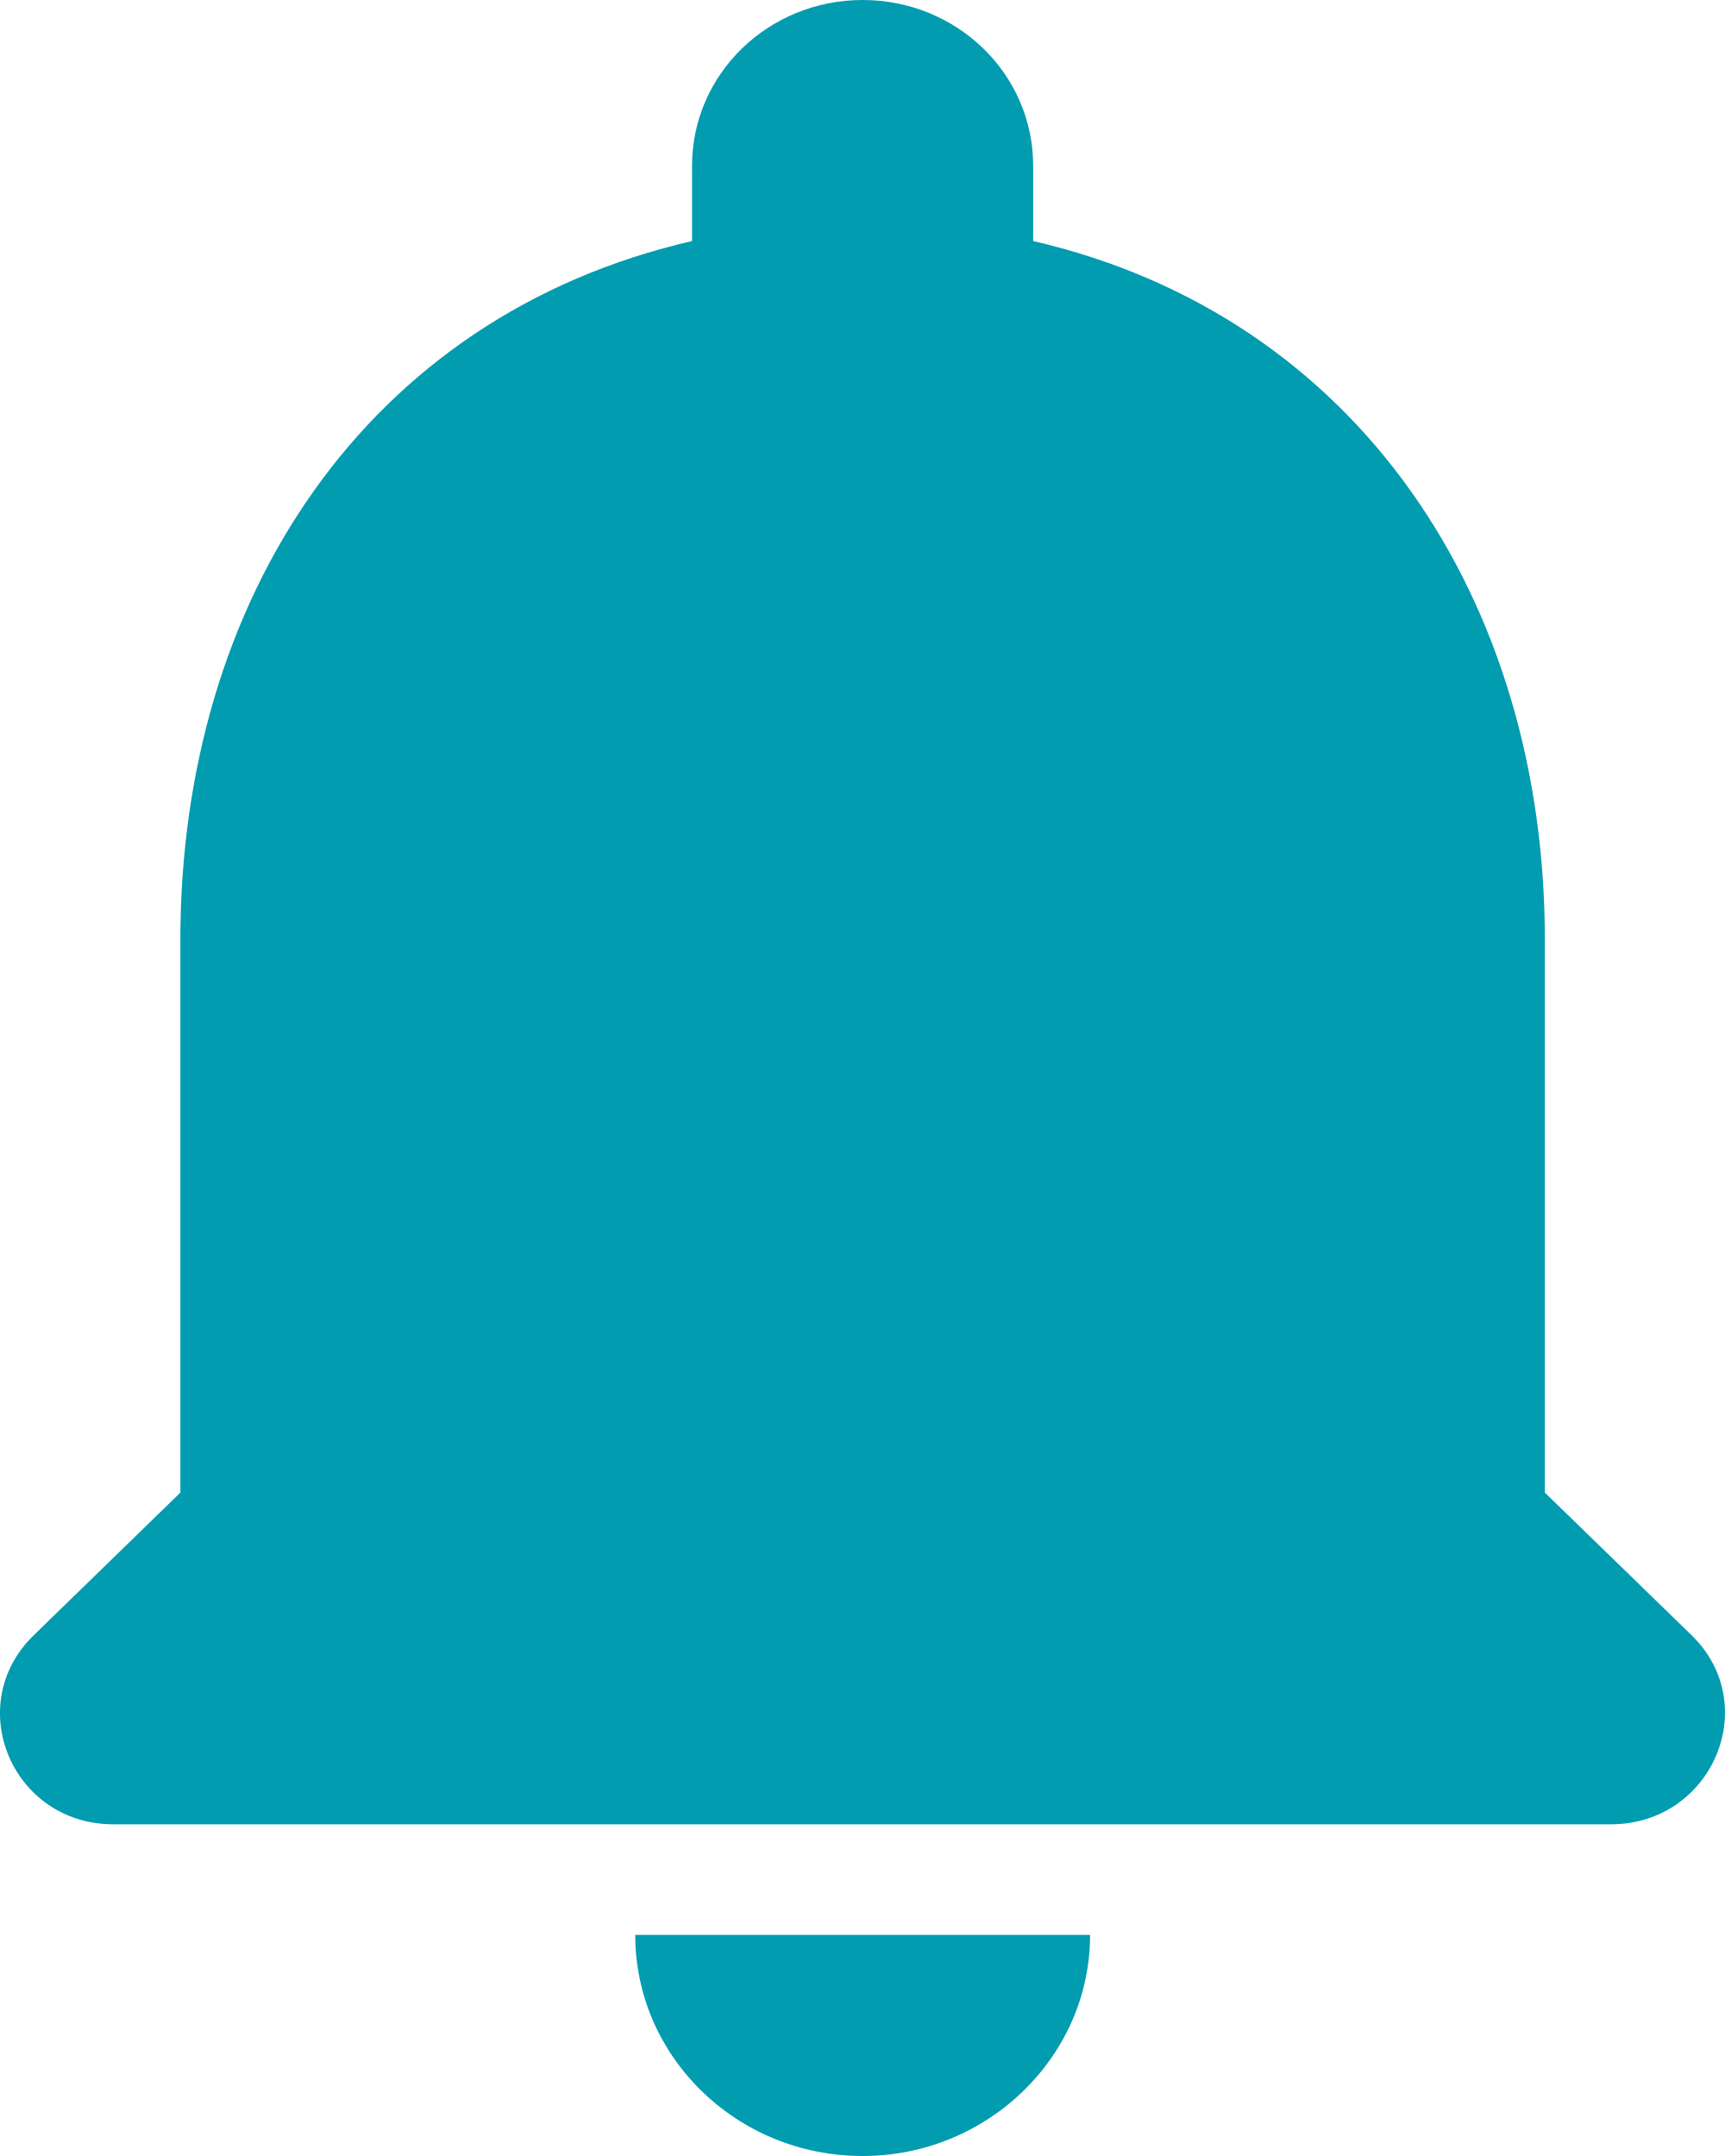
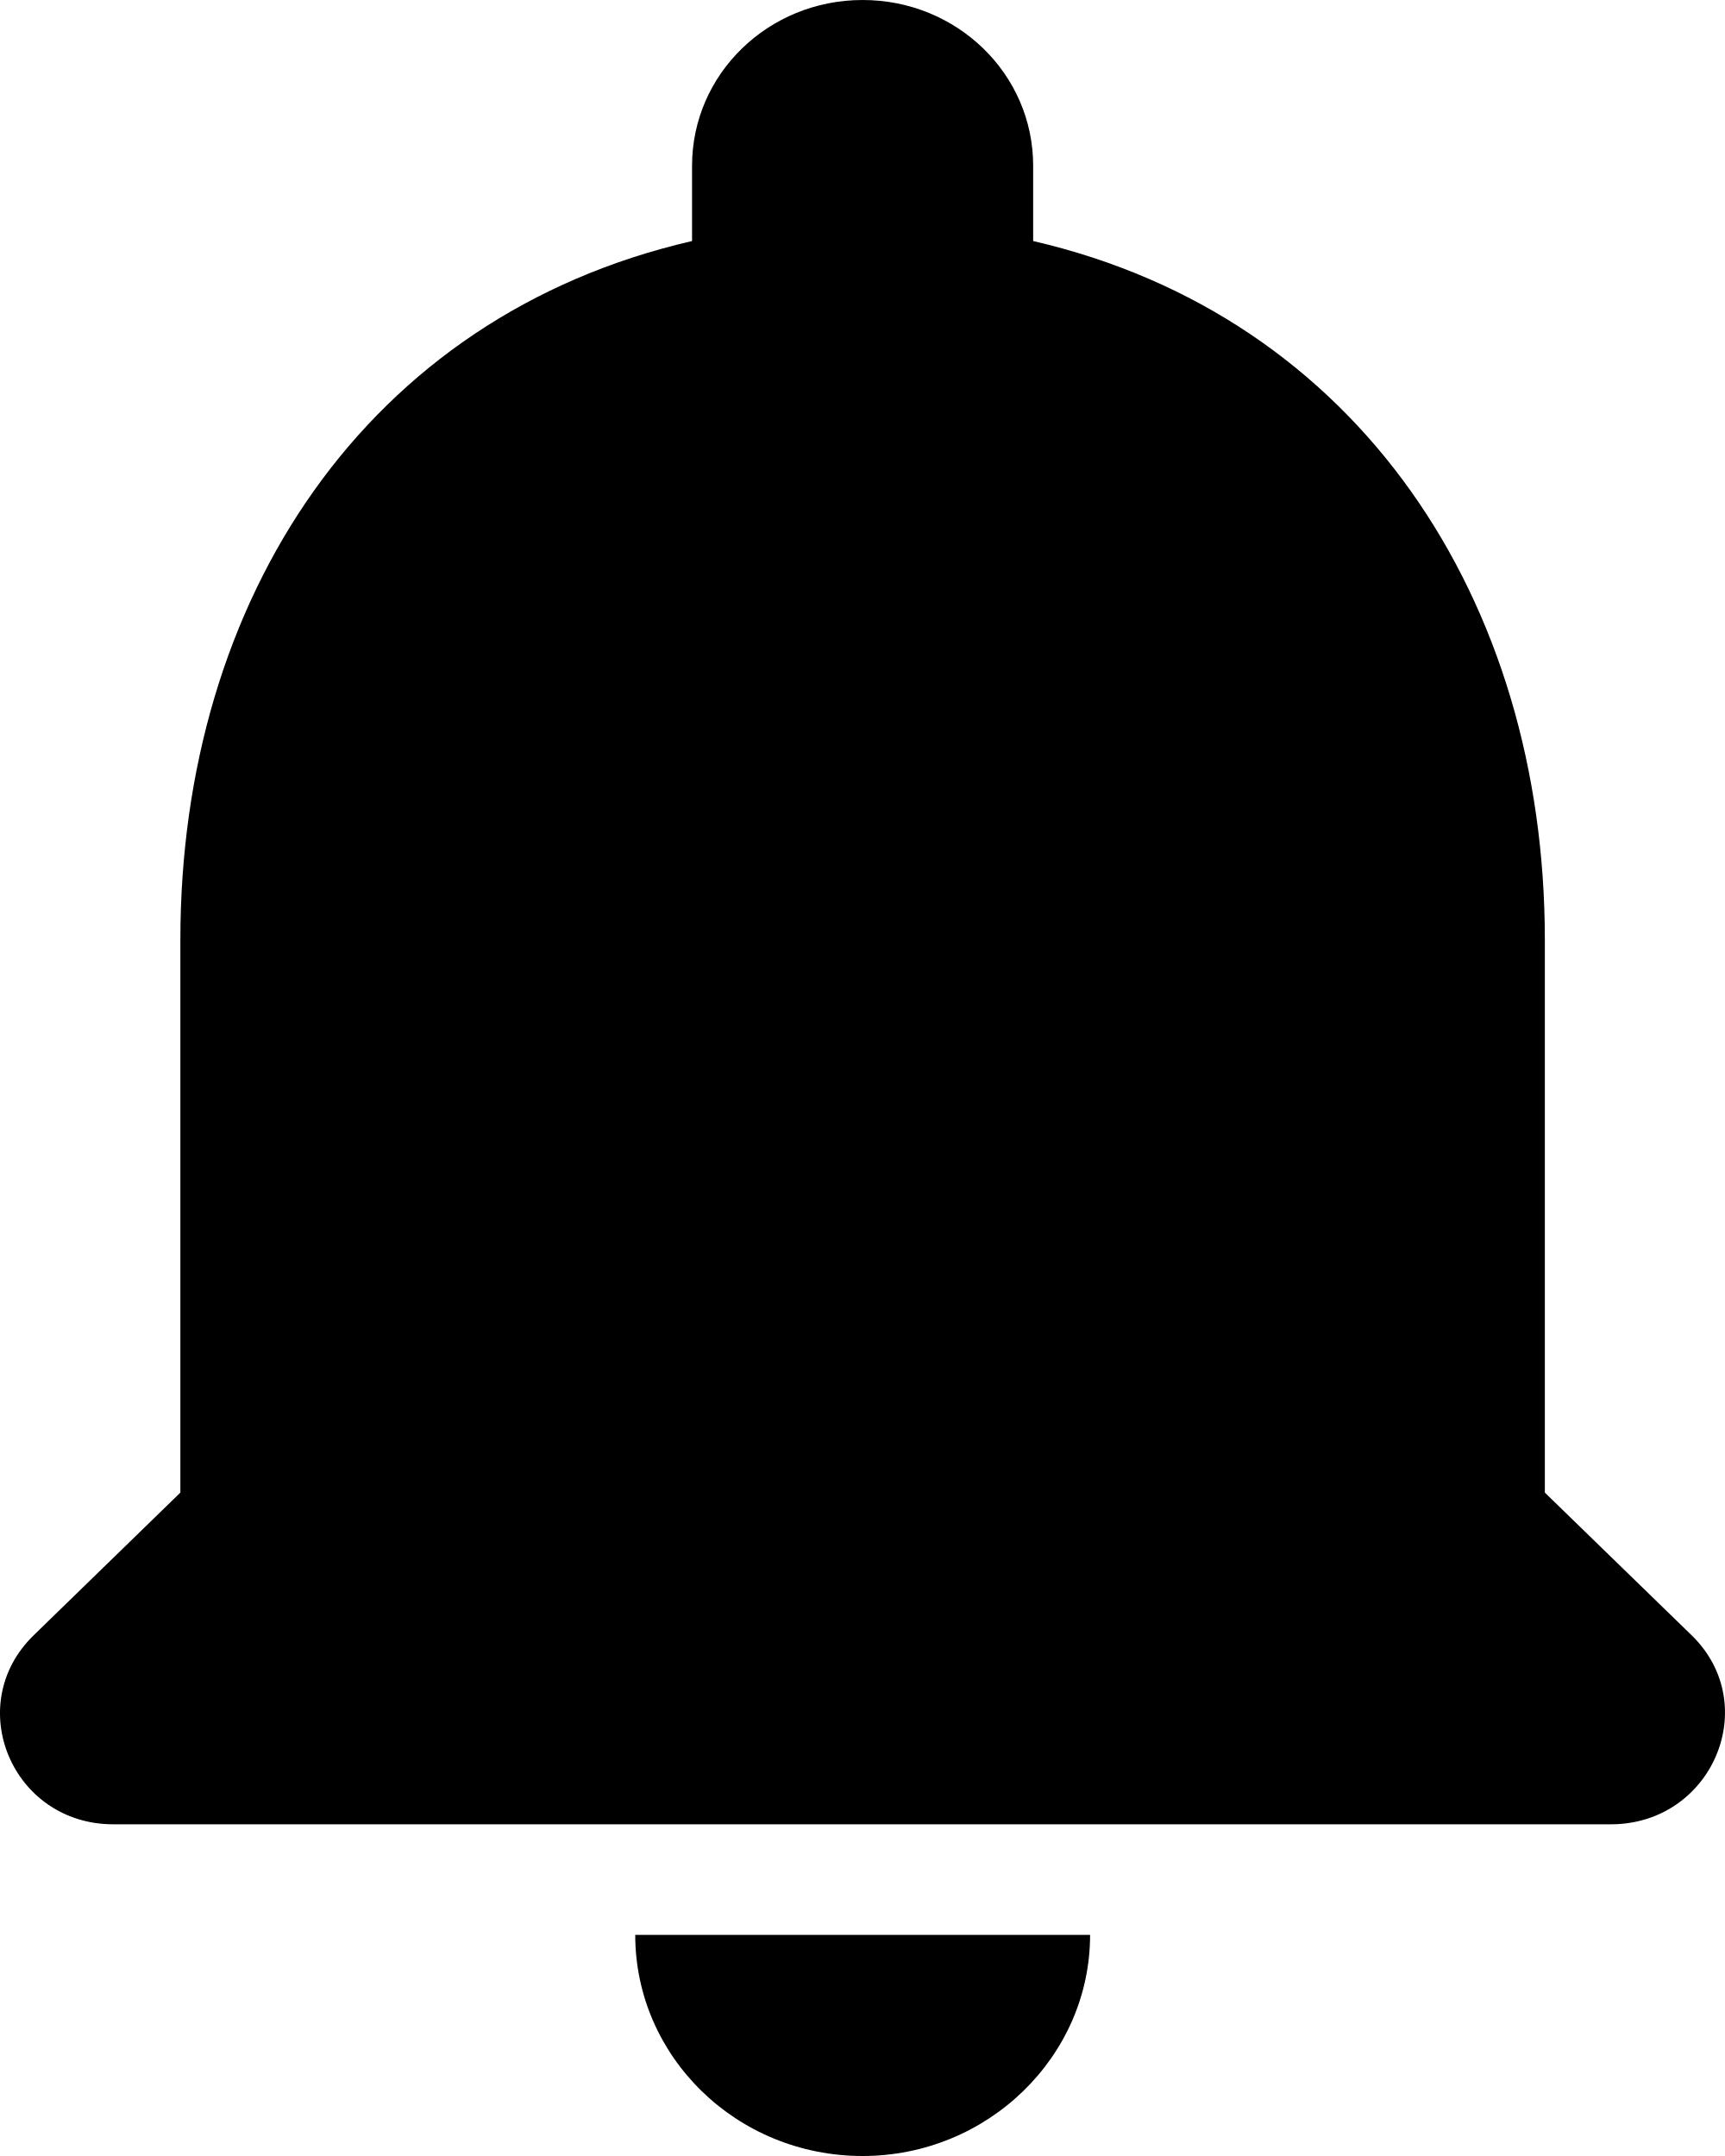
- <svg xmlns="http://www.w3.org/2000/svg" width="16" height="20" viewBox="0 0 16 20" fill="none">
-   <path d="M8.001 20C9.161 20 10.111 19.077 10.111 17.949H5.892C5.892 19.077 6.831 20 8.001 20ZM14.329 13.846V8.718C14.329 5.569 12.6 2.933 9.583 2.236V1.538C9.583 0.687 8.877 0 8.001 0C7.126 0 6.419 0.687 6.419 1.538V2.236C3.392 2.933 1.673 5.559 1.673 8.718V13.846L0.313 15.169C-0.352 15.815 0.112 16.923 1.051 16.923H14.941C15.88 16.923 16.354 15.815 15.69 15.169L14.329 13.846Z" fill="#019CB0" />
+ <svg xmlns="http://www.w3.org/2000/svg" width="16" height="20" viewBox="0 0 16 20">
+   <path d="M8.001 20C9.161 20 10.111 19.077 10.111 17.949H5.892C5.892 19.077 6.831 20 8.001 20ZM14.329 13.846V8.718C14.329 5.569 12.6 2.933 9.583 2.236V1.538C9.583 0.687 8.877 0 8.001 0C7.126 0 6.419 0.687 6.419 1.538V2.236C3.392 2.933 1.673 5.559 1.673 8.718V13.846L0.313 15.169C-0.352 15.815 0.112 16.923 1.051 16.923H14.941C15.88 16.923 16.354 15.815 15.69 15.169L14.329 13.846Z" />
</svg>
